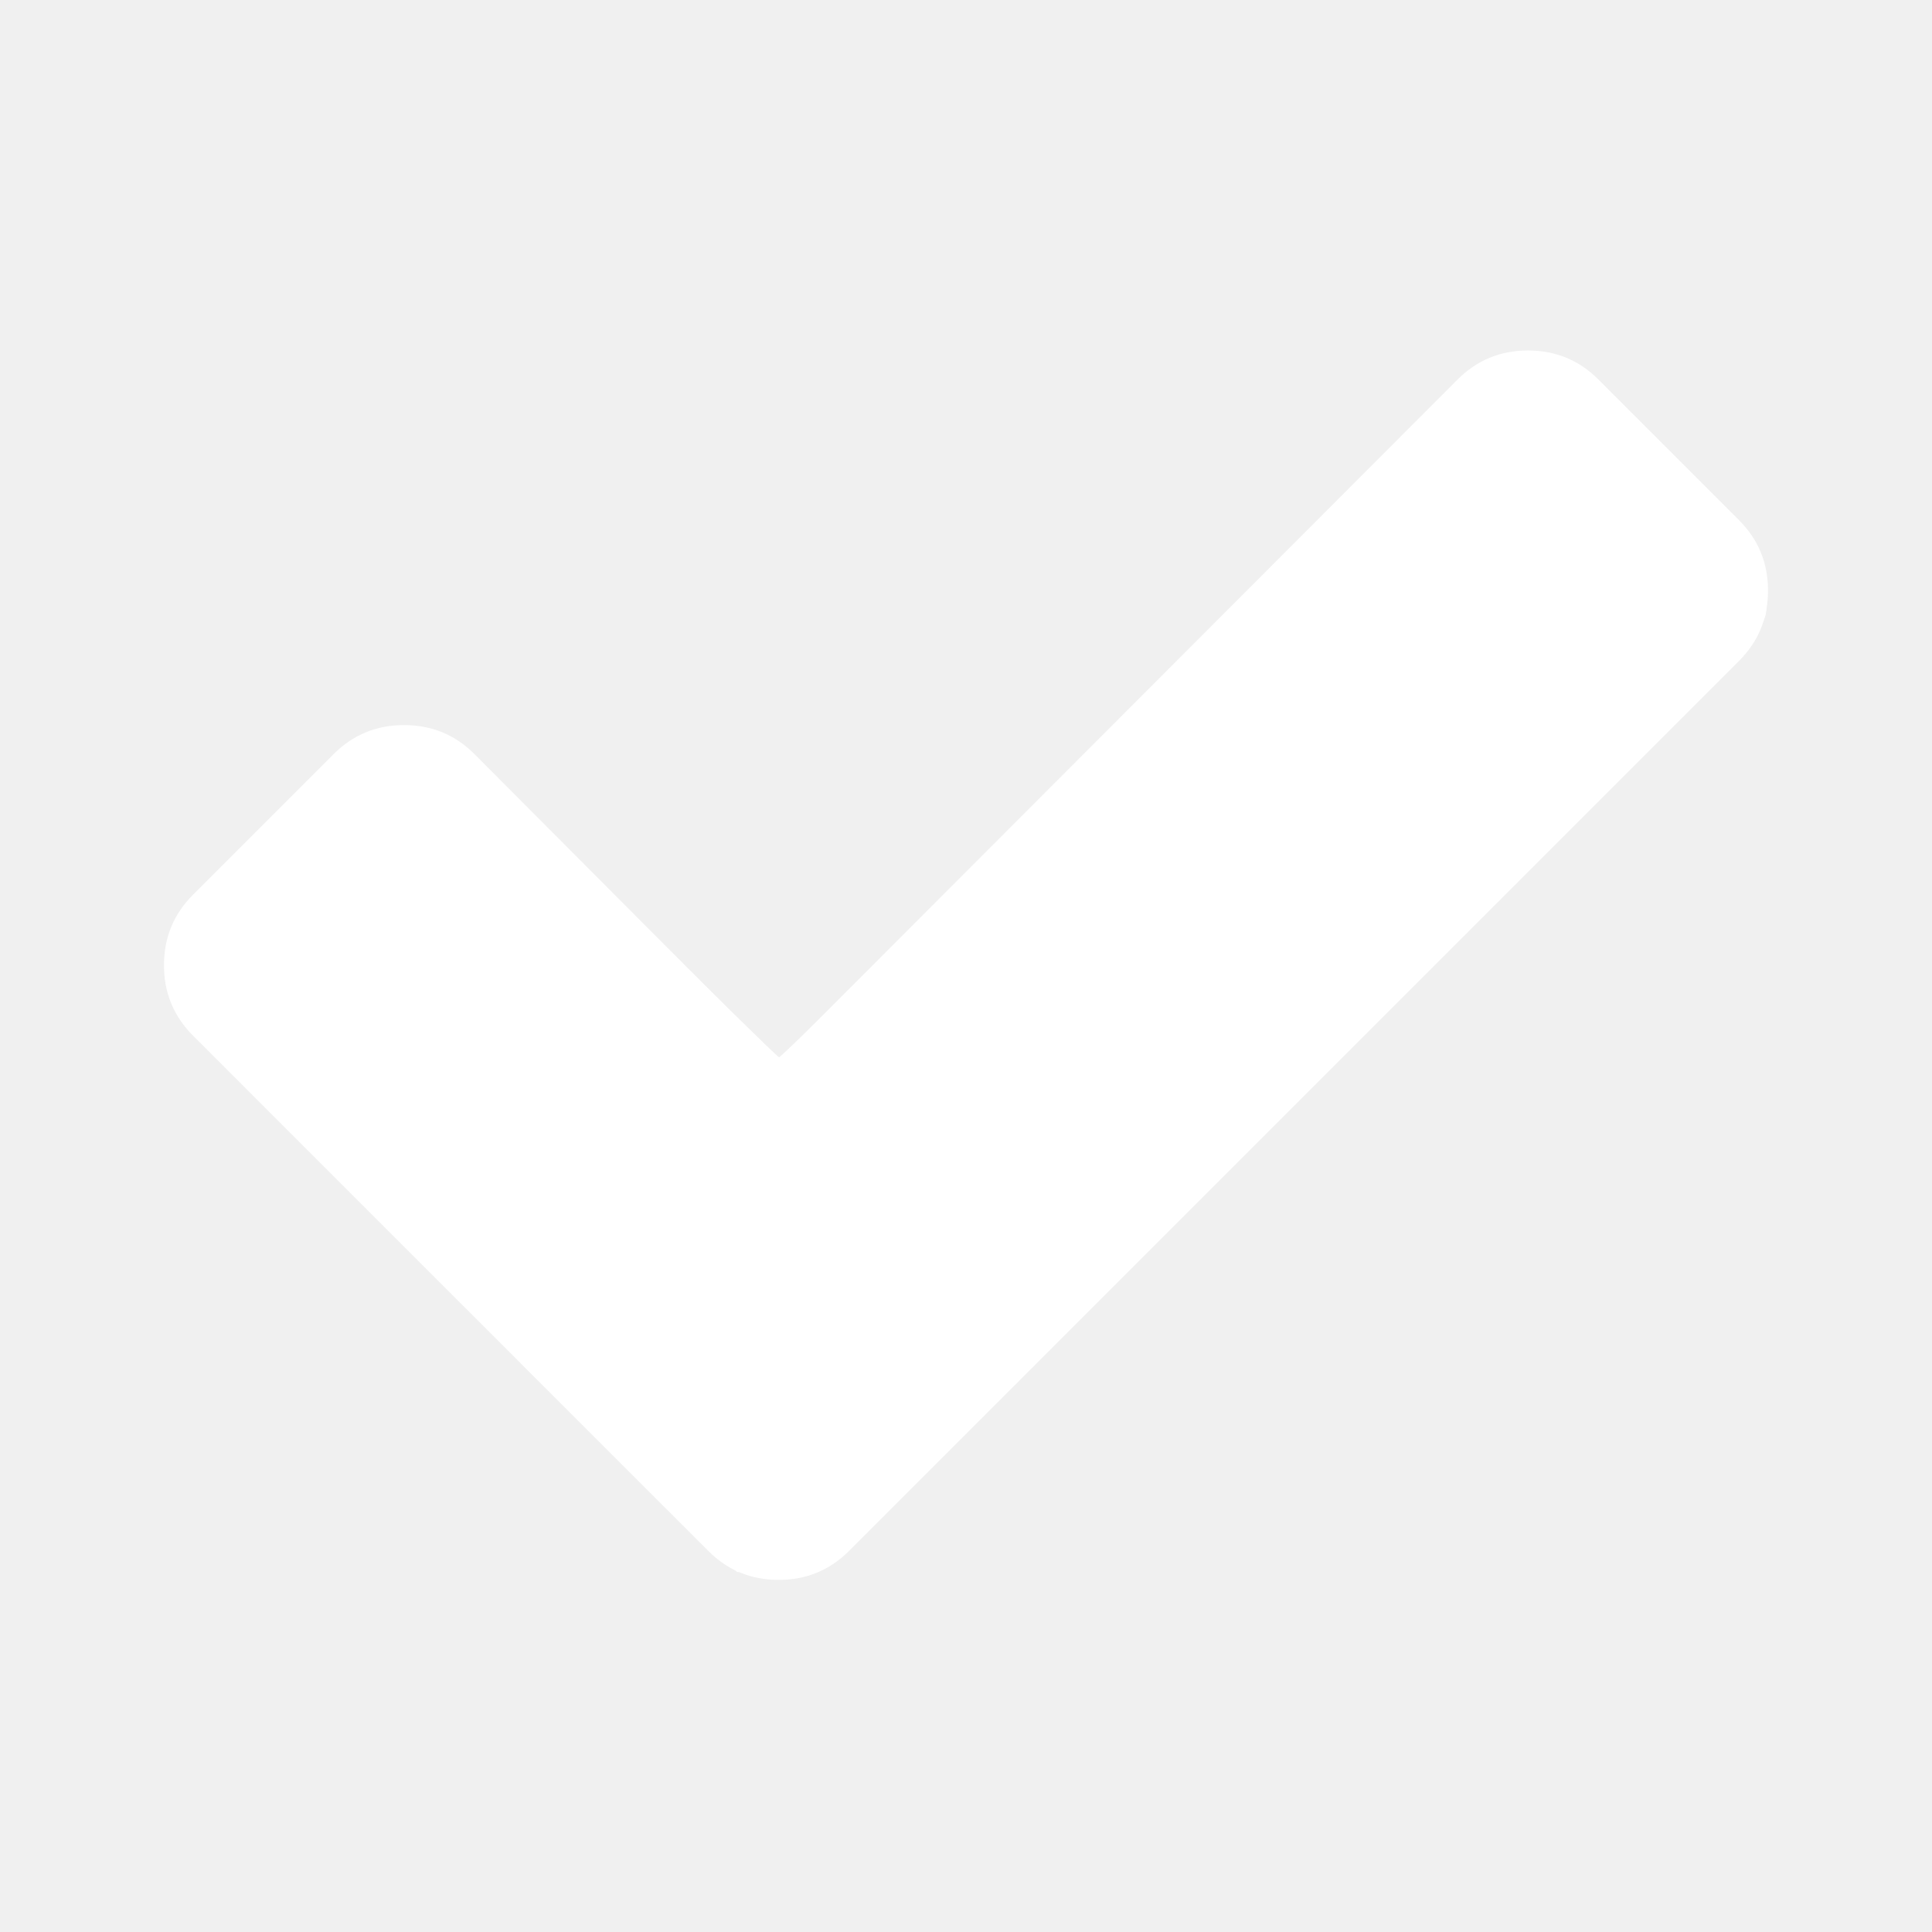
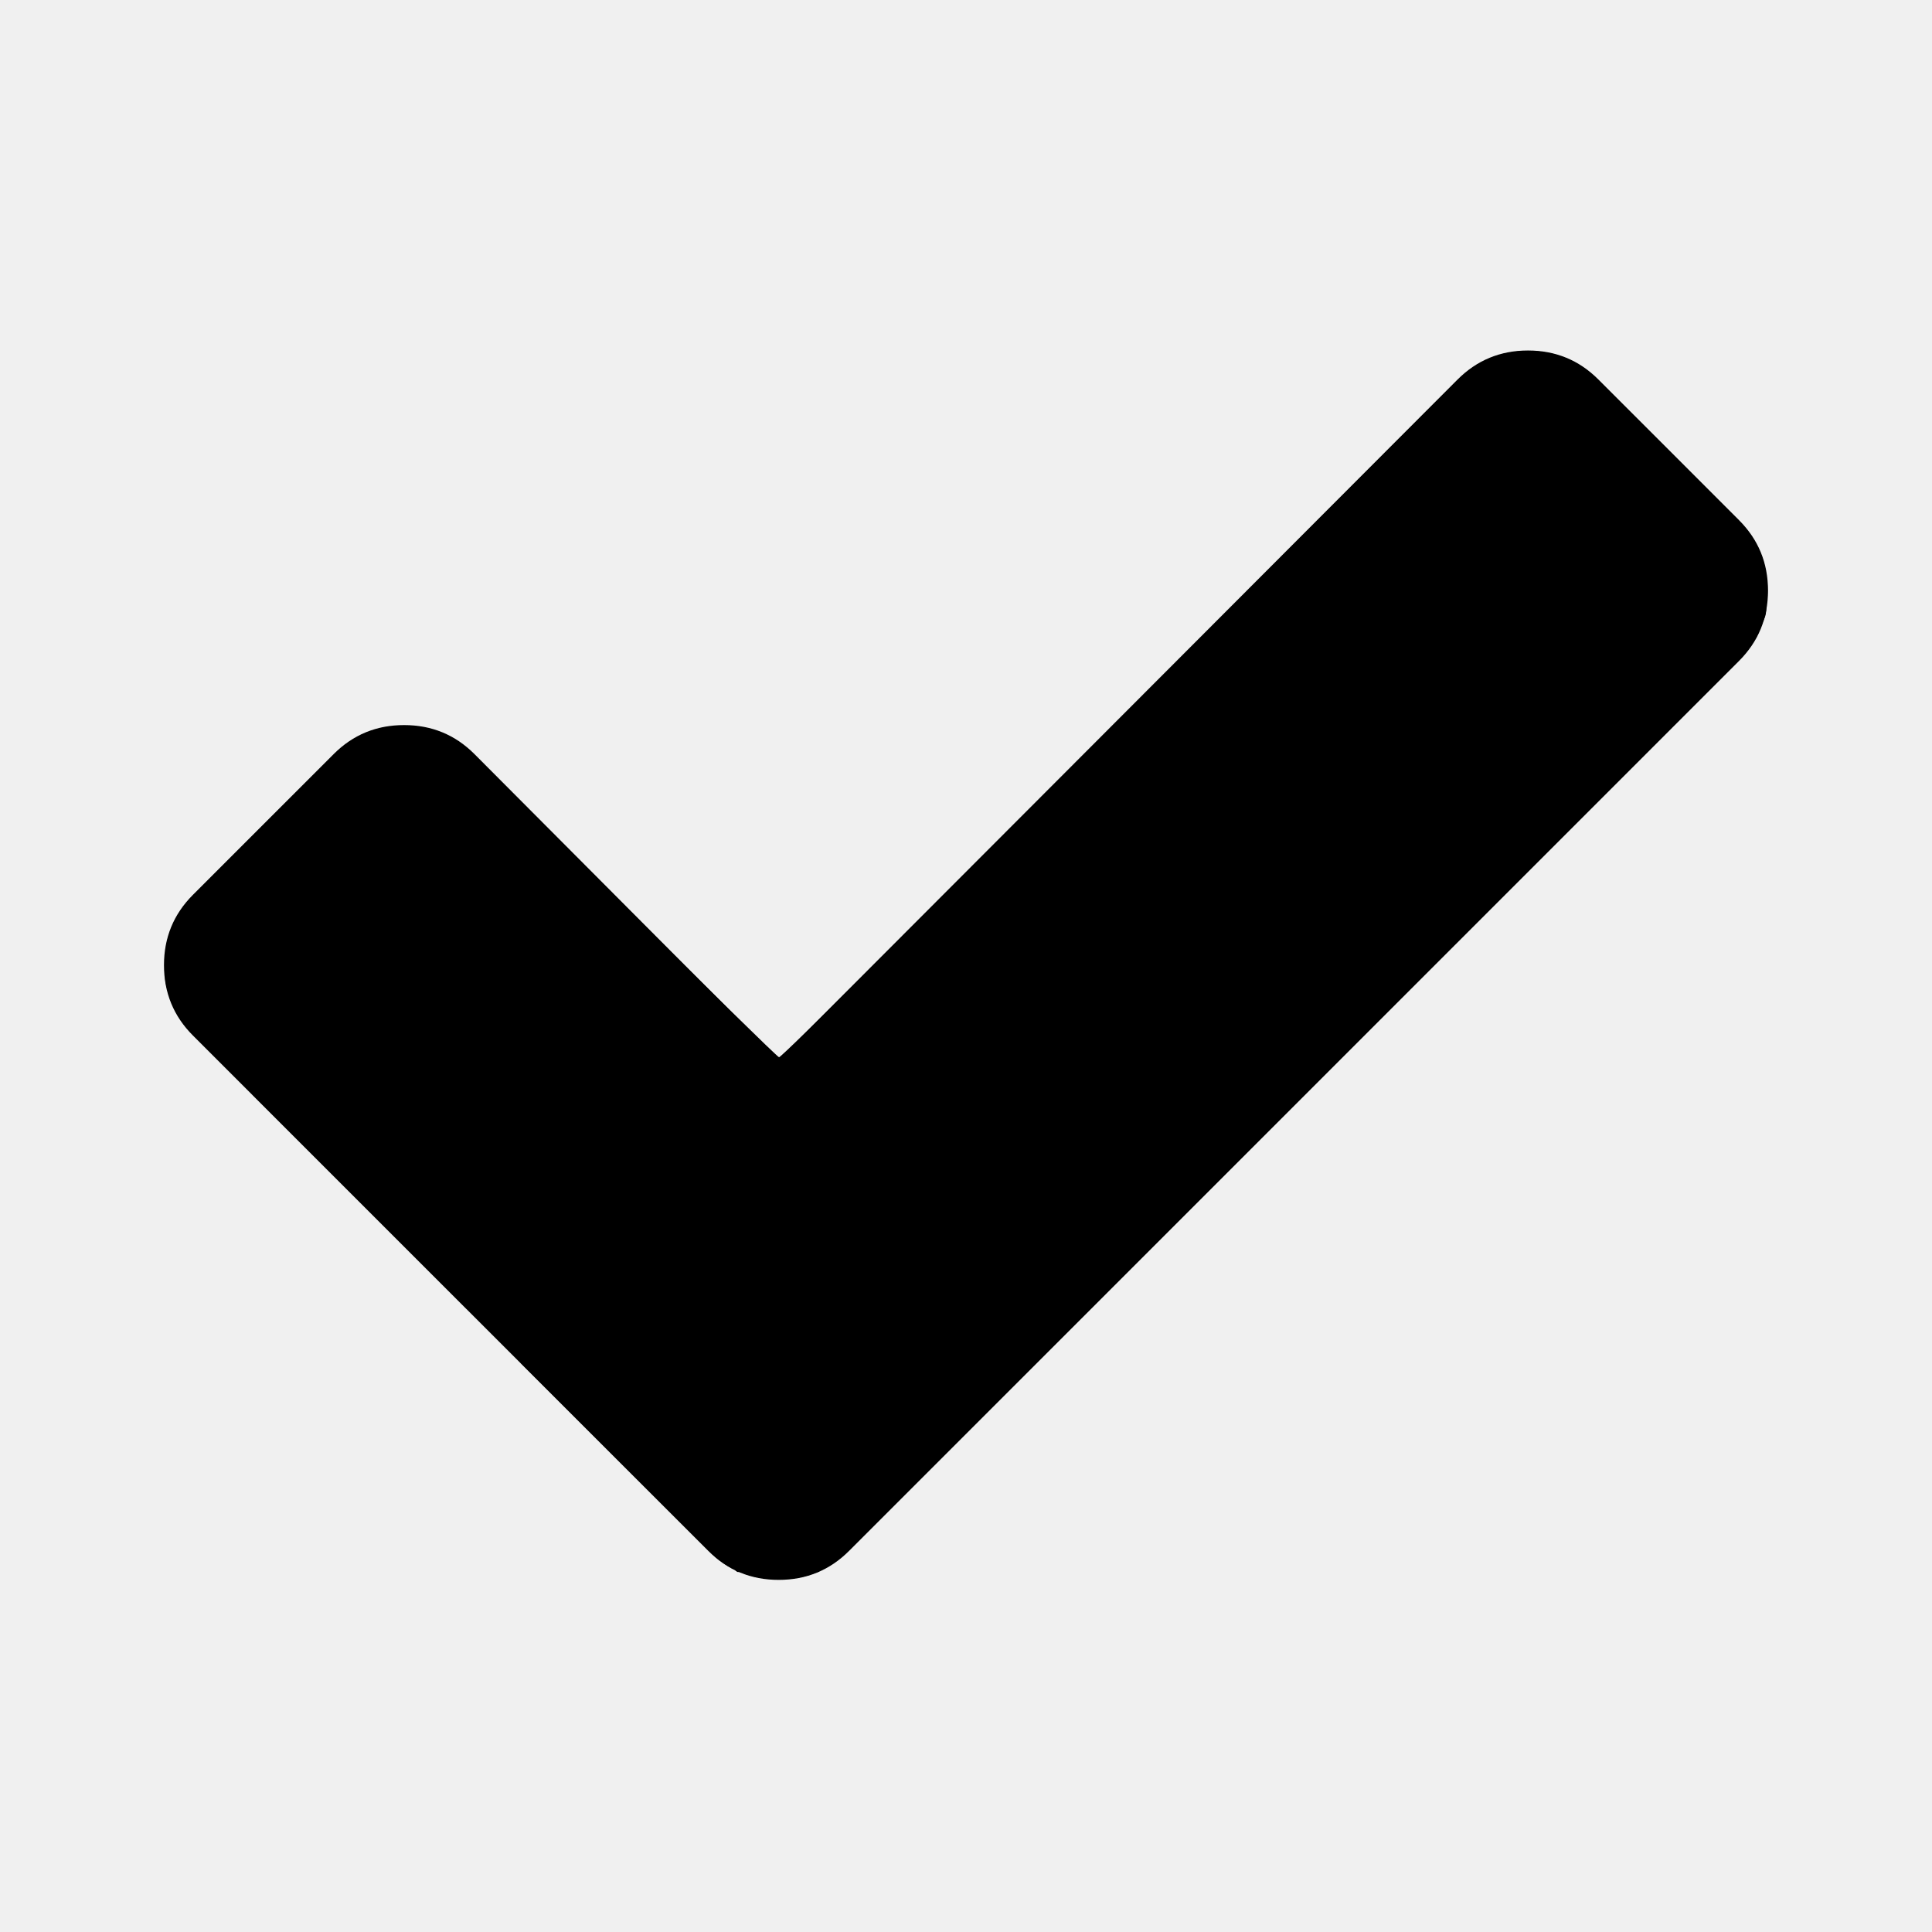
<svg xmlns="http://www.w3.org/2000/svg" viewBox="0 0 22 22" version="1.1" id="check">
-   <path d="m 121.36,2.114 -11.08,-11.08 c -1.52,-1.521 -3.368,-2.281 -5.54,-2.281 -2.173,0 -4.02,0.76 -5.541,2.281 l -53.45,53.53 -23.953,-24.04 c -1.521,-1.521 -3.368,-2.281 -5.54,-2.281 -2.173,0 -4.02,0.76 -5.541,2.281 l -11.08,11.08 c -1.521,1.521 -2.281,3.368 -2.281,5.541 0,2.172 0.76,4.02 2.281,5.54 l 29.493,29.493 11.08,11.08 c 1.52,1.521 3.367,2.281 5.54,2.281 2.172,0 4.02,-0.761 5.54,-2.281 l 11.08,-11.08 58.986,-58.986 c 1.52,-1.521 2.281,-3.368 2.281,-5.541 10e-5,-2.172 -0.761,-4.02 -2.281,-5.54" fill="#43be80" transform="matrix(0.14464,0,0,0.14464,2.25,5.618)" id="path1" style="display:inline;fill:white" />
-   <path style="display:inline;fill:white;fill-opacity:1;stroke-width:0.093" d="M 5.251,14.758 C 3.521,13.031 2.057,11.501 1.998,11.357 1.781,10.834 1.936,10.552 3.057,9.434 4.211,8.284 4.503,8.135 5.043,8.42 5.192,8.499 6.11,9.363 7.083,10.34 l 1.77,1.777 4.01,-3.998 c 4.292,-4.279 4.27,-4.261 4.909,-3.987 0.371,0.159 2.17,1.972 2.267,2.285 0.182,0.586 0.195,0.571 -5.382,6.146 L 9.318,17.898 H 8.857 8.396 Z" id="path2" />
-   <path style="display:inline;fill:white;fill-opacity:1;stroke-width:0.01" d="m 12.487,8.447 c 1.262,-1.263 2.707,-2.712 3.213,-3.22 0.505,-0.508 0.953,-0.951 0.996,-0.985 0.201,-0.162 0.441,-0.246 0.702,-0.246 0.253,1.01e-4 0.482,0.075 0.671,0.218 0.046,0.035 0.443,0.425 0.95,0.932 0.786,0.787 0.877,0.882 0.932,0.967 0.102,0.159 0.152,0.303 0.171,0.501 0.019,0.188 -0.011,0.382 -0.084,0.557 -0.081,0.193 -0.008,0.115 -1.804,1.913 l -1.656,1.657 -0.043,-0.003 -0.043,-0.003 0.837,-0.844 c 2.086,-2.103 2.615,-2.695 2.738,-3.063 0.024,-0.072 0.026,-0.091 0.022,-0.185 C 20.083,6.505 20.05,6.405 19.972,6.288 19.689,5.865 18.462,4.623 17.95,4.24 17.843,4.161 17.743,4.108 17.608,4.061 c -0.068,-0.024 -0.096,-0.028 -0.185,-0.028 -0.118,-2.191e-4 -0.164,0.012 -0.294,0.077 -0.286,0.143 -0.734,0.525 -1.614,1.377 -0.506,0.49 -1.233,1.21 -3.307,3.278 -1.089,1.085 -1.988,1.975 -1.998,1.977 -0.01,0.002 1.015,-1.03 2.277,-2.293 z" id="path3" />
-   <path style="display:inline;fill:white;fill-opacity:1;stroke-width:0.009" d="M 2.503,12.086 C 2.298,11.88 2.12,11.7 2.109,11.686 2.002,11.553 1.919,11.367 1.887,11.193 c -0.019,-0.105 -0.014,-0.336 0.009,-0.445 0.038,-0.177 0.116,-0.336 0.236,-0.478 0.081,-0.096 1.73,-1.739 1.791,-1.784 0.14,-0.104 0.248,-0.154 0.419,-0.197 0.103,-0.026 0.333,-0.032 0.451,-0.012 0.161,0.027 0.294,0.079 0.436,0.171 0.053,0.034 0.39,0.368 1.852,1.833 L 8.868,12.071 9.539,11.401 c 0.369,-0.369 0.674,-0.668 0.677,-0.664 0.004,0.004 -0.301,0.314 -0.677,0.69 L 8.856,12.11 7.562,10.818 C 6.225,9.483 5.785,9.055 5.37,8.683 5.149,8.486 5.085,8.437 4.984,8.388 4.47,8.137 4.153,8.32 2.895,9.593 2.271,10.223 2.035,10.522 1.943,10.797 c -0.031,0.091 -0.038,0.252 -0.016,0.35 0.025,0.114 0.067,0.22 0.109,0.274 0.083,0.108 0.373,0.429 0.696,0.769 0.08,0.085 0.17,0.18 0.2,0.212 l 0.054,0.058 h -0.055 -0.055 z" id="path4" />
-   <path style="display:inline;fill:white;fill-opacity:1;stroke-width:0.009" d="M 6.277,15.773 C 3.994,13.488 3.448,12.934 2.715,12.16 l -0.126,-0.133 -1.025e-4,-0.771 -1.025e-4,-0.771 h 2.317 2.317 l 0.81,0.816 c 0.445,0.449 0.814,0.816 0.819,0.816 0.005,0 0.377,-0.367 0.826,-0.816 l 0.816,-0.816 h 3.117 3.117 l -3.705,3.705 -3.705,3.705 H 8.858 8.398 Z" id="path5" />
-   <path style="display:inline;fill:white;fill-opacity:1;stroke-width:0.009" d="M 6.264,15.76 C 4.001,13.495 3.494,12.981 2.797,12.246 L 2.589,12.027 v -0.771 -0.771 h 2.318 2.318 l 0.809,0.816 c 0.445,0.449 0.814,0.816 0.819,0.816 0.005,0 0.377,-0.367 0.826,-0.816 l 0.816,-0.816 h 3.117 3.117 l -3.705,3.705 -3.705,3.705 H 8.858 8.398 Z" id="path6" />
-   <path style="display:inline;fill:white;fill-opacity:1;stroke-width:0.009" d="M 6.264,15.76 C 3.974,13.468 3.353,12.838 2.702,12.147 l -0.113,-0.12 -3.3e-6,-0.771 -3.4e-6,-0.771 h 2.318 2.318 l 0.805,0.811 c 0.443,0.446 0.811,0.813 0.817,0.816 0.009,0.003 0.278,-0.26 0.83,-0.811 l 0.818,-0.816 h 3.117 3.117 l -3.705,3.705 -3.705,3.705 H 8.858 8.398 Z" id="path7" />
-   <path style="display:inline;fill:white;fill-opacity:1;stroke-width:0.009" d="m 8.77,17.98 c -0.089,-0.005 -0.243,-0.038 -0.301,-0.063 -0.024,-0.011 0.025,-0.012 0.397,-0.012 0.386,0 0.422,0.001 0.395,0.013 -0.114,0.049 -0.307,0.074 -0.492,0.062 z" id="path8" />
-   <path style="display:inline;fill:white;fill-opacity:1;stroke-width:0.009" d="m 12.914,14.31 3.571,-3.568 h 0.037 c 0.02,0 0.039,0.003 0.041,0.007 0.006,0.009 -6.951,6.962 -7.011,7.007 -0.059,0.044 -0.187,0.122 -0.2,0.121 -0.005,-1.69e-4 1.598,-1.606 3.562,-3.568 z" id="path9" />
-   <path style="display:inline;fill:white;fill-opacity:1;stroke-width:0.009" d="m 8.813,17.907 c 0.034,-0.002 0.09,-0.002 0.125,0 0.034,0.002 0.006,0.003 -0.062,0.003 -0.068,0 -0.097,-0.001 -0.062,-0.003 z" id="path10" />
-   <path style="display:inline;fill:white;fill-opacity:1;stroke-width:0.009" d="M 6.255,15.751 C 3.953,13.447 3.35,12.836 2.698,12.143 L 2.589,12.027 v -0.771 -0.771 h 2.318 2.318 l 0.813,0.817 0.813,0.817 0.255,-0.249 C 9.245,11.732 9.615,11.364 9.927,11.052 l 0.567,-0.567 h 3.117 3.117 l -3.705,3.705 -3.705,3.705 H 8.858 8.398 Z" id="path11" />
-   <path style="display:inline;fill:white;fill-opacity:1;stroke-width:0.004" d="m 8.33,17.857 c -0.042,-0.022 -0.101,-0.061 -0.151,-0.099 -0.03,-0.023 -0.289,-0.279 -1.144,-1.133 l -1.105,-1.104 0.001,-0.039 0.001,-0.039 1.218,1.216 c 0.67,0.669 1.217,1.216 1.215,1.216 -0.002,-3.6e-5 -0.018,-0.008 -0.036,-0.018 z" id="path12" />
-   <path style="display:inline;fill:white;fill-opacity:1;stroke-width:0.004" d="m 7.166,16.667 -1.234,-1.231 -1.3e-4,-0.438 -1.299e-4,-0.438 h 3.326 3.326 v 0.036 0.036 l -1.634,1.634 -1.634,1.634 H 8.858 8.4 Z" id="path13" />
-   <path style="display:inline;fill:white;fill-opacity:1;stroke-width:0.004" d="M 7.165,16.667 5.932,15.435 v -0.438 -0.438 h 3.326 3.326 v 0.036 0.036 l -1.634,1.634 -1.634,1.634 -0.459,-2.15e-4 -0.459,-2.16e-4 z" id="path14" />
-   <path style="display:inline;fill:white;fill-opacity:1;stroke-width:0.004" d="m 7.165,16.667 -1.233,-1.231 9.65e-5,-0.438 9.65e-5,-0.438 h 3.326 3.326 v 0.036 0.036 l -1.634,1.634 -1.634,1.634 -0.459,-2.01e-4 -0.459,-2.02e-4 z" id="path15" />
-   <path style="display:inline;fill:white;fill-opacity:1;stroke-width:0.004" d="m 7.165,16.667 -1.234,-1.231 1.474e-4,-0.438 1.474e-4,-0.438 h 3.326 3.326 v 0.036 0.036 l -1.634,1.634 -1.634,1.634 -0.459,-1.74e-4 -0.459,-1.74e-4 z" id="path16" />
-   <path style="display:inline;fill:white;fill-opacity:1;stroke-width:0.004" d="m 9.399,17.834 c 0.018,-0.019 0.741,-0.745 1.608,-1.613 l 1.576,-1.578 2.08e-4,0.047 2.08e-4,0.047 -1.049,1.047 c -0.577,0.576 -1.258,1.254 -1.513,1.507 -0.455,0.452 -0.464,0.461 -0.514,0.495 -0.05,0.034 -0.119,0.076 -0.133,0.081 -0.004,0.002 0.007,-0.013 0.024,-0.032 z" id="path17" />
-   <path style="display:inline;fill:white;fill-opacity:1;stroke-width:0.004" d="m 4.094,13.683 -1.22,-1.22 0.059,-0.001 0.059,-0.001 0.073,0.076 c 0.515,0.537 0.948,0.979 1.786,1.823 l 0.54,0.544 h -0.038 -0.038 z" id="path18" />
-   <path style="display:inline;fill:white;fill-opacity:1;stroke-width:0.004" d="" id="path19" />
-   <path style="display:inline;fill:white;fill-opacity:1;stroke-width:0.026" d="m 8.607,17.943 -0.065,-0.02 0.078,-0.013 c 0.048,-0.008 0.017,-0.014 -0.081,-0.017 L 8.381,17.89 6.008,15.507 C 3.018,12.504 2.163,11.61 2.013,11.329 1.972,11.251 1.946,11.154 1.94,11.051 1.917,10.691 2.118,10.406 3.062,9.463 4.138,8.388 4.449,8.199 4.877,8.361 c 0.259,0.098 0.701,0.504 2.596,2.387 0.739,0.735 1.36,1.339 1.379,1.341 0.019,0.003 1.548,-1.498 3.397,-3.336 3.885,-3.861 4.359,-4.312 4.808,-4.58 0.338,-0.202 0.58,-0.157 1.016,0.19 0.275,0.219 1.432,1.375 1.688,1.686 0.427,0.519 0.42,0.716 -0.048,1.299 -0.499,0.621 -1.189,1.327 -6.702,6.848 l -3.688,3.694 -0.143,0.003 c -0.113,0.002 -0.127,0.007 -0.065,0.021 l 0.078,0.018 -0.088,0.018 c -0.111,0.023 -0.411,0.019 -0.497,-0.006 z" id="path20" />
-   <path style="display:inline;fill:white;fill-opacity:1;stroke-width:0.026" d="m 8.62,17.951 c -0.029,-0.008 -0.063,-0.024 -0.077,-0.037 -0.014,-0.013 -0.055,-0.023 -0.093,-0.023 -0.056,0 -0.482,-0.415 -2.351,-2.291 C 2.796,12.283 2.065,11.512 1.976,11.251 1.827,10.814 2.007,10.516 3.062,9.463 4.139,8.388 4.449,8.199 4.877,8.361 c 0.262,0.099 0.672,0.475 2.556,2.347 0.732,0.727 1.331,1.313 1.331,1.301 0,-0.012 0.023,-2.29e-4 0.052,0.025 0.05,0.046 0.055,0.044 0.188,-0.078 0.218,-0.2 1.741,-1.705 3.979,-3.933 2.842,-2.829 3.375,-3.34 3.869,-3.714 0.604,-0.457 0.827,-0.372 1.965,0.748 1.129,1.111 1.344,1.421 1.23,1.767 -0.108,0.325 -0.637,0.929 -2.232,2.547 -0.613,0.622 -2.775,2.793 -4.803,4.824 -3.059,3.063 -3.701,3.694 -3.758,3.694 -0.038,0 -0.074,0.014 -0.08,0.031 -0.011,0.033 -0.453,0.056 -0.552,0.03 z" id="path21" />
-   <path style="fill:white;fill-opacity:1;stroke-width:0.026" d="M 8.537,17.931 C 8.477,17.912 8.372,17.864 8.303,17.825 8.16,17.743 2.289,11.897 2.101,11.649 1.86,11.331 1.814,10.888 1.985,10.523 2.06,10.363 2.149,10.265 2.968,9.443 3.463,8.945 3.919,8.503 3.98,8.461 4.152,8.341 4.357,8.281 4.596,8.281 c 0.233,6.93e-5 0.397,0.042 0.573,0.145 0.072,0.042 0.831,0.785 1.907,1.866 l 1.788,1.796 3.968,-3.962 c 3.574,-3.569 3.981,-3.968 4.108,-4.021 0.218,-0.091 0.442,-0.119 0.643,-0.082 0.354,0.065 0.403,0.104 1.413,1.115 0.839,0.84 0.933,0.943 1.013,1.107 0.084,0.174 0.088,0.193 0.088,0.481 0,0.541 0.591,-0.104 -5.371,5.859 -4.95,4.95 -5.205,5.201 -5.377,5.283 -0.163,0.079 -0.206,0.088 -0.441,0.094 -0.168,0.004 -0.3,-0.006 -0.371,-0.029 z" id="path22" />
-   <path style="fill:white;stroke-width:0.037" d="M 8.597,17.942 C 8.417,17.906 8.34,17.862 8.113,17.667 7.965,17.539 6.546,16.134 4.96,14.544 2.678,12.257 2.057,11.615 1.986,11.468 1.913,11.317 1.896,11.226 1.898,10.985 1.901,10.524 1.943,10.465 3.054,9.364 4.15,8.278 4.16,8.271 4.653,8.296 c 0.178,0.009 0.348,0.042 0.439,0.084 0.099,0.046 0.748,0.667 1.942,1.857 0.987,0.983 1.813,1.794 1.837,1.802 0.024,0.008 1.801,-1.752 3.95,-3.91 2.783,-2.796 3.955,-3.949 4.074,-4.01 0.244,-0.124 0.764,-0.123 1.004,0.002 0.105,0.055 0.517,0.437 1.104,1.022 1.067,1.065 1.102,1.115 1.101,1.585 -4.41e-4,0.213 -0.021,0.322 -0.087,0.465 -0.071,0.152 -1.018,1.119 -5.238,5.346 -2.833,2.838 -5.227,5.208 -5.319,5.266 -0.15,0.096 -0.252,0.126 -0.558,0.167 -0.051,0.007 -0.189,-0.007 -0.306,-0.03 z" id="path23" />
+   <path d="m 121.36,2.114 -11.08,-11.08 c -1.52,-1.521 -3.368,-2.281 -5.54,-2.281 -2.173,0 -4.02,0.76 -5.541,2.281 l -53.45,53.53 -23.953,-24.04 c -1.521,-1.521 -3.368,-2.281 -5.54,-2.281 -2.173,0 -4.02,0.76 -5.541,2.281 l -11.08,11.08 c -1.521,1.521 -2.281,3.368 -2.281,5.541 0,2.172 0.76,4.02 2.281,5.54 l 29.493,29.493 11.08,11.08 c 1.52,1.521 3.367,2.281 5.54,2.281 2.172,0 4.02,-0.761 5.54,-2.281 l 11.08,-11.08 58.986,-58.986 c 1.52,-1.521 2.281,-3.368 2.281,-5.541 10e-5,-2.172 -0.761,-4.02 -2.281,-5.54" fill="black" transform="matrix(0.14464,0,0,0.14464,2.25,5.618)" id="path1" style="display:inline;fill:black" />
+   <path style="display:inline;fill:black;fill-opacity:1;stroke-width:0.093" d="M 5.251,14.758 C 3.521,13.031 2.057,11.501 1.998,11.357 1.781,10.834 1.936,10.552 3.057,9.434 4.211,8.284 4.503,8.135 5.043,8.42 5.192,8.499 6.11,9.363 7.083,10.34 l 1.77,1.777 4.01,-3.998 c 4.292,-4.279 4.27,-4.261 4.909,-3.987 0.371,0.159 2.17,1.972 2.267,2.285 0.182,0.586 0.195,0.571 -5.382,6.146 L 9.318,17.898 H 8.857 8.396 Z" id="path2" />
+   <path style="display:inline;fill:black;fill-opacity:1;stroke-width:0.01" d="m 12.487,8.447 c 1.262,-1.263 2.707,-2.712 3.213,-3.22 0.505,-0.508 0.953,-0.951 0.996,-0.985 0.201,-0.162 0.441,-0.246 0.702,-0.246 0.253,1.01e-4 0.482,0.075 0.671,0.218 0.046,0.035 0.443,0.425 0.95,0.932 0.786,0.787 0.877,0.882 0.932,0.967 0.102,0.159 0.152,0.303 0.171,0.501 0.019,0.188 -0.011,0.382 -0.084,0.557 -0.081,0.193 -0.008,0.115 -1.804,1.913 l -1.656,1.657 -0.043,-0.003 -0.043,-0.003 0.837,-0.844 c 2.086,-2.103 2.615,-2.695 2.738,-3.063 0.024,-0.072 0.026,-0.091 0.022,-0.185 C 20.083,6.505 20.05,6.405 19.972,6.288 19.689,5.865 18.462,4.623 17.95,4.24 17.843,4.161 17.743,4.108 17.608,4.061 c -0.068,-0.024 -0.096,-0.028 -0.185,-0.028 -0.118,-2.191e-4 -0.164,0.012 -0.294,0.077 -0.286,0.143 -0.734,0.525 -1.614,1.377 -0.506,0.49 -1.233,1.21 -3.307,3.278 -1.089,1.085 -1.988,1.975 -1.998,1.977 -0.01,0.002 1.015,-1.03 2.277,-2.293 z" id="path3" />
+   <path style="display:inline;fill:black;fill-opacity:1;stroke-width:0.009" d="M 2.503,12.086 C 2.298,11.88 2.12,11.7 2.109,11.686 2.002,11.553 1.919,11.367 1.887,11.193 c -0.019,-0.105 -0.014,-0.336 0.009,-0.445 0.038,-0.177 0.116,-0.336 0.236,-0.478 0.081,-0.096 1.73,-1.739 1.791,-1.784 0.14,-0.104 0.248,-0.154 0.419,-0.197 0.103,-0.026 0.333,-0.032 0.451,-0.012 0.161,0.027 0.294,0.079 0.436,0.171 0.053,0.034 0.39,0.368 1.852,1.833 L 8.868,12.071 9.539,11.401 c 0.369,-0.369 0.674,-0.668 0.677,-0.664 0.004,0.004 -0.301,0.314 -0.677,0.69 L 8.856,12.11 7.562,10.818 C 6.225,9.483 5.785,9.055 5.37,8.683 5.149,8.486 5.085,8.437 4.984,8.388 4.47,8.137 4.153,8.32 2.895,9.593 2.271,10.223 2.035,10.522 1.943,10.797 c -0.031,0.091 -0.038,0.252 -0.016,0.35 0.025,0.114 0.067,0.22 0.109,0.274 0.083,0.108 0.373,0.429 0.696,0.769 0.08,0.085 0.17,0.18 0.2,0.212 l 0.054,0.058 h -0.055 -0.055 z" id="path4" />
+   <path style="display:inline;fill:black;fill-opacity:1;stroke-width:0.009" d="M 6.277,15.773 C 3.994,13.488 3.448,12.934 2.715,12.16 l -0.126,-0.133 -1.025e-4,-0.771 -1.025e-4,-0.771 h 2.317 2.317 l 0.81,0.816 c 0.445,0.449 0.814,0.816 0.819,0.816 0.005,0 0.377,-0.367 0.826,-0.816 l 0.816,-0.816 h 3.117 3.117 l -3.705,3.705 -3.705,3.705 H 8.858 8.398 Z" id="path5" />
+   <path style="display:inline;fill:black;fill-opacity:1;stroke-width:0.009" d="M 6.264,15.76 C 4.001,13.495 3.494,12.981 2.797,12.246 L 2.589,12.027 v -0.771 -0.771 h 2.318 2.318 l 0.809,0.816 c 0.445,0.449 0.814,0.816 0.819,0.816 0.005,0 0.377,-0.367 0.826,-0.816 l 0.816,-0.816 h 3.117 3.117 l -3.705,3.705 -3.705,3.705 H 8.858 8.398 Z" id="path6" />
+   <path style="display:inline;fill:black;fill-opacity:1;stroke-width:0.009" d="M 6.264,15.76 C 3.974,13.468 3.353,12.838 2.702,12.147 l -0.113,-0.12 -3.3e-6,-0.771 -3.4e-6,-0.771 h 2.318 2.318 l 0.805,0.811 c 0.443,0.446 0.811,0.813 0.817,0.816 0.009,0.003 0.278,-0.26 0.83,-0.811 l 0.818,-0.816 h 3.117 3.117 l -3.705,3.705 -3.705,3.705 H 8.858 8.398 Z" id="path7" />
+   <path style="display:inline;fill:black;fill-opacity:1;stroke-width:0.009" d="m 8.77,17.98 c -0.089,-0.005 -0.243,-0.038 -0.301,-0.063 -0.024,-0.011 0.025,-0.012 0.397,-0.012 0.386,0 0.422,0.001 0.395,0.013 -0.114,0.049 -0.307,0.074 -0.492,0.062 z" id="path8" />
+   <path style="display:inline;fill:black;fill-opacity:1;stroke-width:0.009" d="m 12.914,14.31 3.571,-3.568 h 0.037 c 0.02,0 0.039,0.003 0.041,0.007 0.006,0.009 -6.951,6.962 -7.011,7.007 -0.059,0.044 -0.187,0.122 -0.2,0.121 -0.005,-1.69e-4 1.598,-1.606 3.562,-3.568 z" id="path9" />
+   <path style="display:inline;fill:black;fill-opacity:1;stroke-width:0.009" d="m 8.813,17.907 c 0.034,-0.002 0.09,-0.002 0.125,0 0.034,0.002 0.006,0.003 -0.062,0.003 -0.068,0 -0.097,-0.001 -0.062,-0.003 z" id="path10" />
+   <path style="display:inline;fill:black;fill-opacity:1;stroke-width:0.009" d="M 6.255,15.751 C 3.953,13.447 3.35,12.836 2.698,12.143 L 2.589,12.027 v -0.771 -0.771 h 2.318 2.318 l 0.813,0.817 0.813,0.817 0.255,-0.249 C 9.245,11.732 9.615,11.364 9.927,11.052 l 0.567,-0.567 h 3.117 3.117 l -3.705,3.705 -3.705,3.705 H 8.858 8.398 Z" id="path11" />
+   <path style="display:inline;fill:black;fill-opacity:1;stroke-width:0.004" d="m 8.33,17.857 c -0.042,-0.022 -0.101,-0.061 -0.151,-0.099 -0.03,-0.023 -0.289,-0.279 -1.144,-1.133 l -1.105,-1.104 0.001,-0.039 0.001,-0.039 1.218,1.216 c 0.67,0.669 1.217,1.216 1.215,1.216 -0.002,-3.6e-5 -0.018,-0.008 -0.036,-0.018 z" id="path12" />
+   <path style="display:inline;fill:black;fill-opacity:1;stroke-width:0.004" d="m 7.166,16.667 -1.234,-1.231 -1.3e-4,-0.438 -1.299e-4,-0.438 h 3.326 3.326 v 0.036 0.036 l -1.634,1.634 -1.634,1.634 H 8.858 8.4 Z" id="path13" />
+   <path style="display:inline;fill:black;fill-opacity:1;stroke-width:0.004" d="M 7.165,16.667 5.932,15.435 v -0.438 -0.438 h 3.326 3.326 v 0.036 0.036 l -1.634,1.634 -1.634,1.634 -0.459,-2.15e-4 -0.459,-2.16e-4 z" id="path14" />
+   <path style="display:inline;fill:black;fill-opacity:1;stroke-width:0.004" d="m 7.165,16.667 -1.233,-1.231 9.65e-5,-0.438 9.65e-5,-0.438 h 3.326 3.326 v 0.036 0.036 l -1.634,1.634 -1.634,1.634 -0.459,-2.01e-4 -0.459,-2.02e-4 z" id="path15" />
+   <path style="display:inline;fill:black;fill-opacity:1;stroke-width:0.004" d="m 7.165,16.667 -1.234,-1.231 1.474e-4,-0.438 1.474e-4,-0.438 h 3.326 3.326 v 0.036 0.036 l -1.634,1.634 -1.634,1.634 -0.459,-1.74e-4 -0.459,-1.74e-4 z" id="path16" />
+   <path style="display:inline;fill:black;fill-opacity:1;stroke-width:0.004" d="m 9.399,17.834 c 0.018,-0.019 0.741,-0.745 1.608,-1.613 l 1.576,-1.578 2.08e-4,0.047 2.08e-4,0.047 -1.049,1.047 c -0.577,0.576 -1.258,1.254 -1.513,1.507 -0.455,0.452 -0.464,0.461 -0.514,0.495 -0.05,0.034 -0.119,0.076 -0.133,0.081 -0.004,0.002 0.007,-0.013 0.024,-0.032 z" id="path17" />
+   <path style="display:inline;fill:black;fill-opacity:1;stroke-width:0.004" d="m 4.094,13.683 -1.22,-1.22 0.059,-0.001 0.059,-0.001 0.073,0.076 c 0.515,0.537 0.948,0.979 1.786,1.823 l 0.54,0.544 h -0.038 -0.038 z" id="path18" />
+   <path style="display:inline;fill:black;fill-opacity:1;stroke-width:0.004" d="" id="path19" />
+   <path style="display:inline;fill:black;fill-opacity:1;stroke-width:0.026" d="m 8.607,17.943 -0.065,-0.02 0.078,-0.013 c 0.048,-0.008 0.017,-0.014 -0.081,-0.017 L 8.381,17.89 6.008,15.507 C 3.018,12.504 2.163,11.61 2.013,11.329 1.972,11.251 1.946,11.154 1.94,11.051 1.917,10.691 2.118,10.406 3.062,9.463 4.138,8.388 4.449,8.199 4.877,8.361 c 0.259,0.098 0.701,0.504 2.596,2.387 0.739,0.735 1.36,1.339 1.379,1.341 0.019,0.003 1.548,-1.498 3.397,-3.336 3.885,-3.861 4.359,-4.312 4.808,-4.58 0.338,-0.202 0.58,-0.157 1.016,0.19 0.275,0.219 1.432,1.375 1.688,1.686 0.427,0.519 0.42,0.716 -0.048,1.299 -0.499,0.621 -1.189,1.327 -6.702,6.848 l -3.688,3.694 -0.143,0.003 c -0.113,0.002 -0.127,0.007 -0.065,0.021 l 0.078,0.018 -0.088,0.018 c -0.111,0.023 -0.411,0.019 -0.497,-0.006 z" id="path20" />
+   <path style="display:inline;fill:black;fill-opacity:1;stroke-width:0.026" d="m 8.62,17.951 c -0.029,-0.008 -0.063,-0.024 -0.077,-0.037 -0.014,-0.013 -0.055,-0.023 -0.093,-0.023 -0.056,0 -0.482,-0.415 -2.351,-2.291 C 2.796,12.283 2.065,11.512 1.976,11.251 1.827,10.814 2.007,10.516 3.062,9.463 4.139,8.388 4.449,8.199 4.877,8.361 c 0.262,0.099 0.672,0.475 2.556,2.347 0.732,0.727 1.331,1.313 1.331,1.301 0,-0.012 0.023,-2.29e-4 0.052,0.025 0.05,0.046 0.055,0.044 0.188,-0.078 0.218,-0.2 1.741,-1.705 3.979,-3.933 2.842,-2.829 3.375,-3.34 3.869,-3.714 0.604,-0.457 0.827,-0.372 1.965,0.748 1.129,1.111 1.344,1.421 1.23,1.767 -0.108,0.325 -0.637,0.929 -2.232,2.547 -0.613,0.622 -2.775,2.793 -4.803,4.824 -3.059,3.063 -3.701,3.694 -3.758,3.694 -0.038,0 -0.074,0.014 -0.08,0.031 -0.011,0.033 -0.453,0.056 -0.552,0.03 z" id="path21" />
+   <path style="fill:black;fill-opacity:1;stroke-width:0.026" d="M 8.537,17.931 C 8.477,17.912 8.372,17.864 8.303,17.825 8.16,17.743 2.289,11.897 2.101,11.649 1.86,11.331 1.814,10.888 1.985,10.523 2.06,10.363 2.149,10.265 2.968,9.443 3.463,8.945 3.919,8.503 3.98,8.461 4.152,8.341 4.357,8.281 4.596,8.281 c 0.233,6.93e-5 0.397,0.042 0.573,0.145 0.072,0.042 0.831,0.785 1.907,1.866 l 1.788,1.796 3.968,-3.962 c 3.574,-3.569 3.981,-3.968 4.108,-4.021 0.218,-0.091 0.442,-0.119 0.643,-0.082 0.354,0.065 0.403,0.104 1.413,1.115 0.839,0.84 0.933,0.943 1.013,1.107 0.084,0.174 0.088,0.193 0.088,0.481 0,0.541 0.591,-0.104 -5.371,5.859 -4.95,4.95 -5.205,5.201 -5.377,5.283 -0.163,0.079 -0.206,0.088 -0.441,0.094 -0.168,0.004 -0.3,-0.006 -0.371,-0.029 z" id="path22" />
+   <path style="fill:black;stroke-width:0.037" d="M 8.597,17.942 C 8.417,17.906 8.34,17.862 8.113,17.667 7.965,17.539 6.546,16.134 4.96,14.544 2.678,12.257 2.057,11.615 1.986,11.468 1.913,11.317 1.896,11.226 1.898,10.985 1.901,10.524 1.943,10.465 3.054,9.364 4.15,8.278 4.16,8.271 4.653,8.296 c 0.178,0.009 0.348,0.042 0.439,0.084 0.099,0.046 0.748,0.667 1.942,1.857 0.987,0.983 1.813,1.794 1.837,1.802 0.024,0.008 1.801,-1.752 3.95,-3.91 2.783,-2.796 3.955,-3.949 4.074,-4.01 0.244,-0.124 0.764,-0.123 1.004,0.002 0.105,0.055 0.517,0.437 1.104,1.022 1.067,1.065 1.102,1.115 1.101,1.585 -4.41e-4,0.213 -0.021,0.322 -0.087,0.465 -0.071,0.152 -1.018,1.119 -5.238,5.346 -2.833,2.838 -5.227,5.208 -5.319,5.266 -0.15,0.096 -0.252,0.126 -0.558,0.167 -0.051,0.007 -0.189,-0.007 -0.306,-0.03 z" id="path23" />
</svg>
